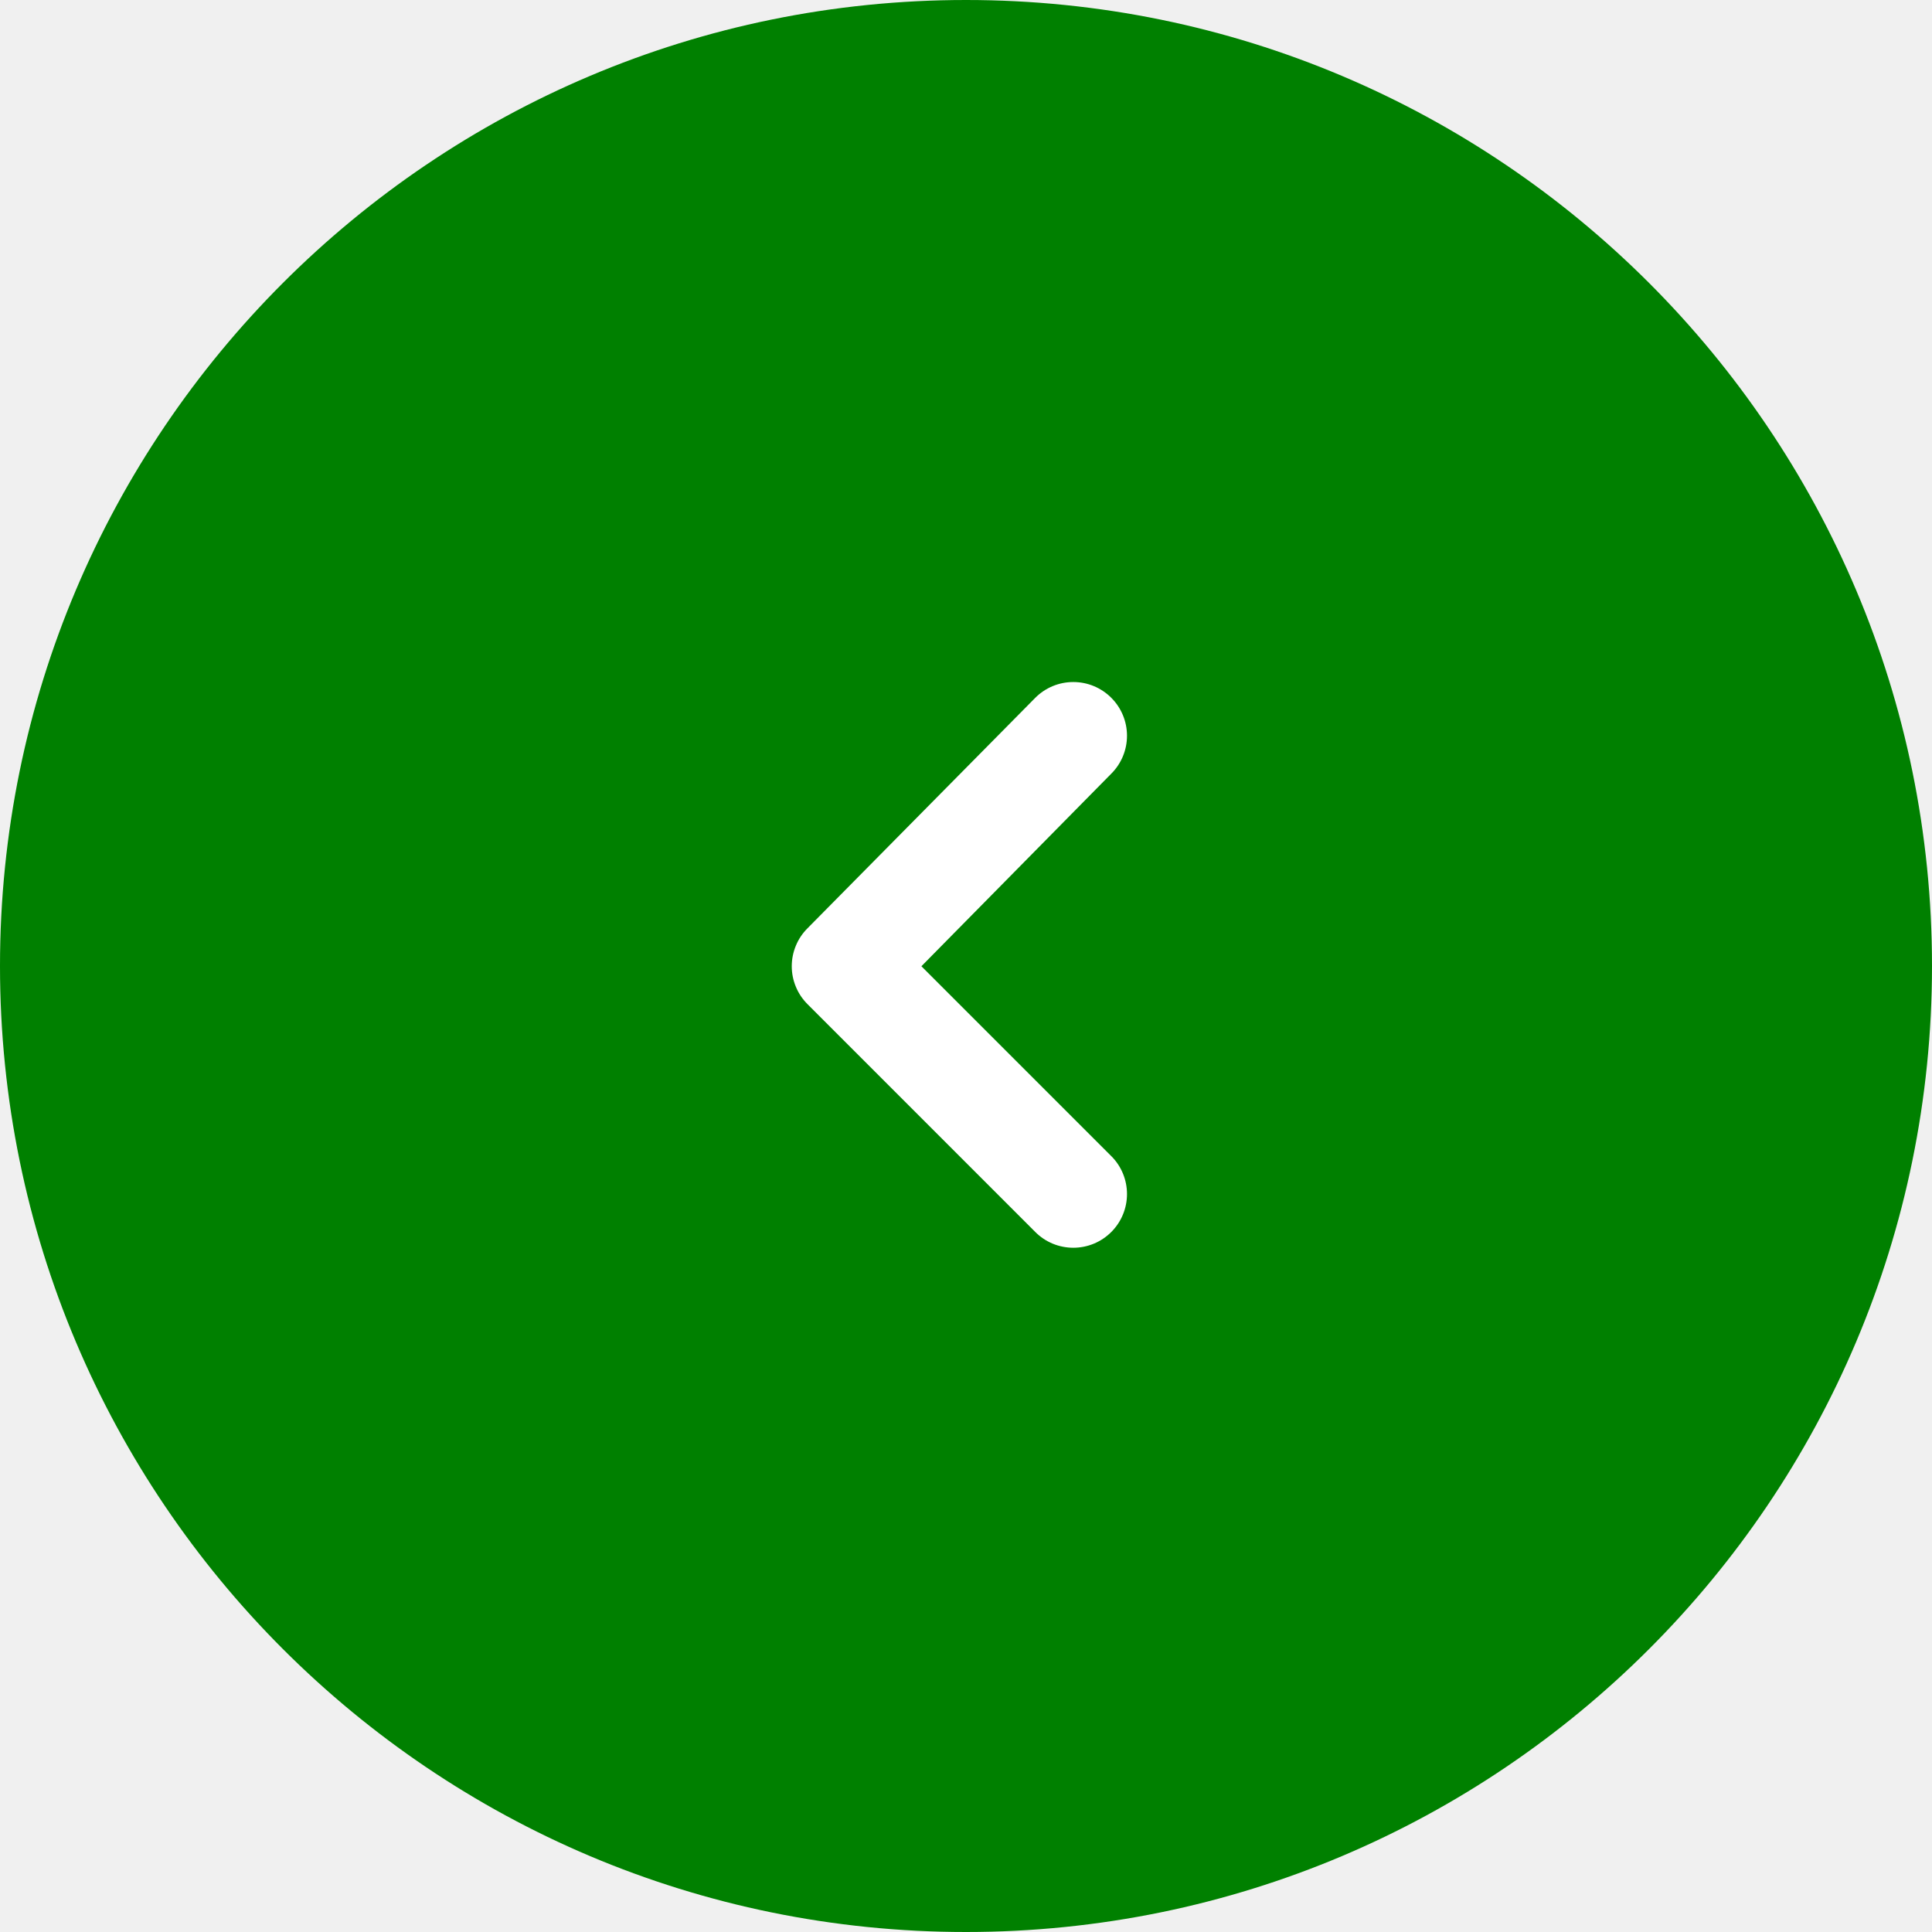
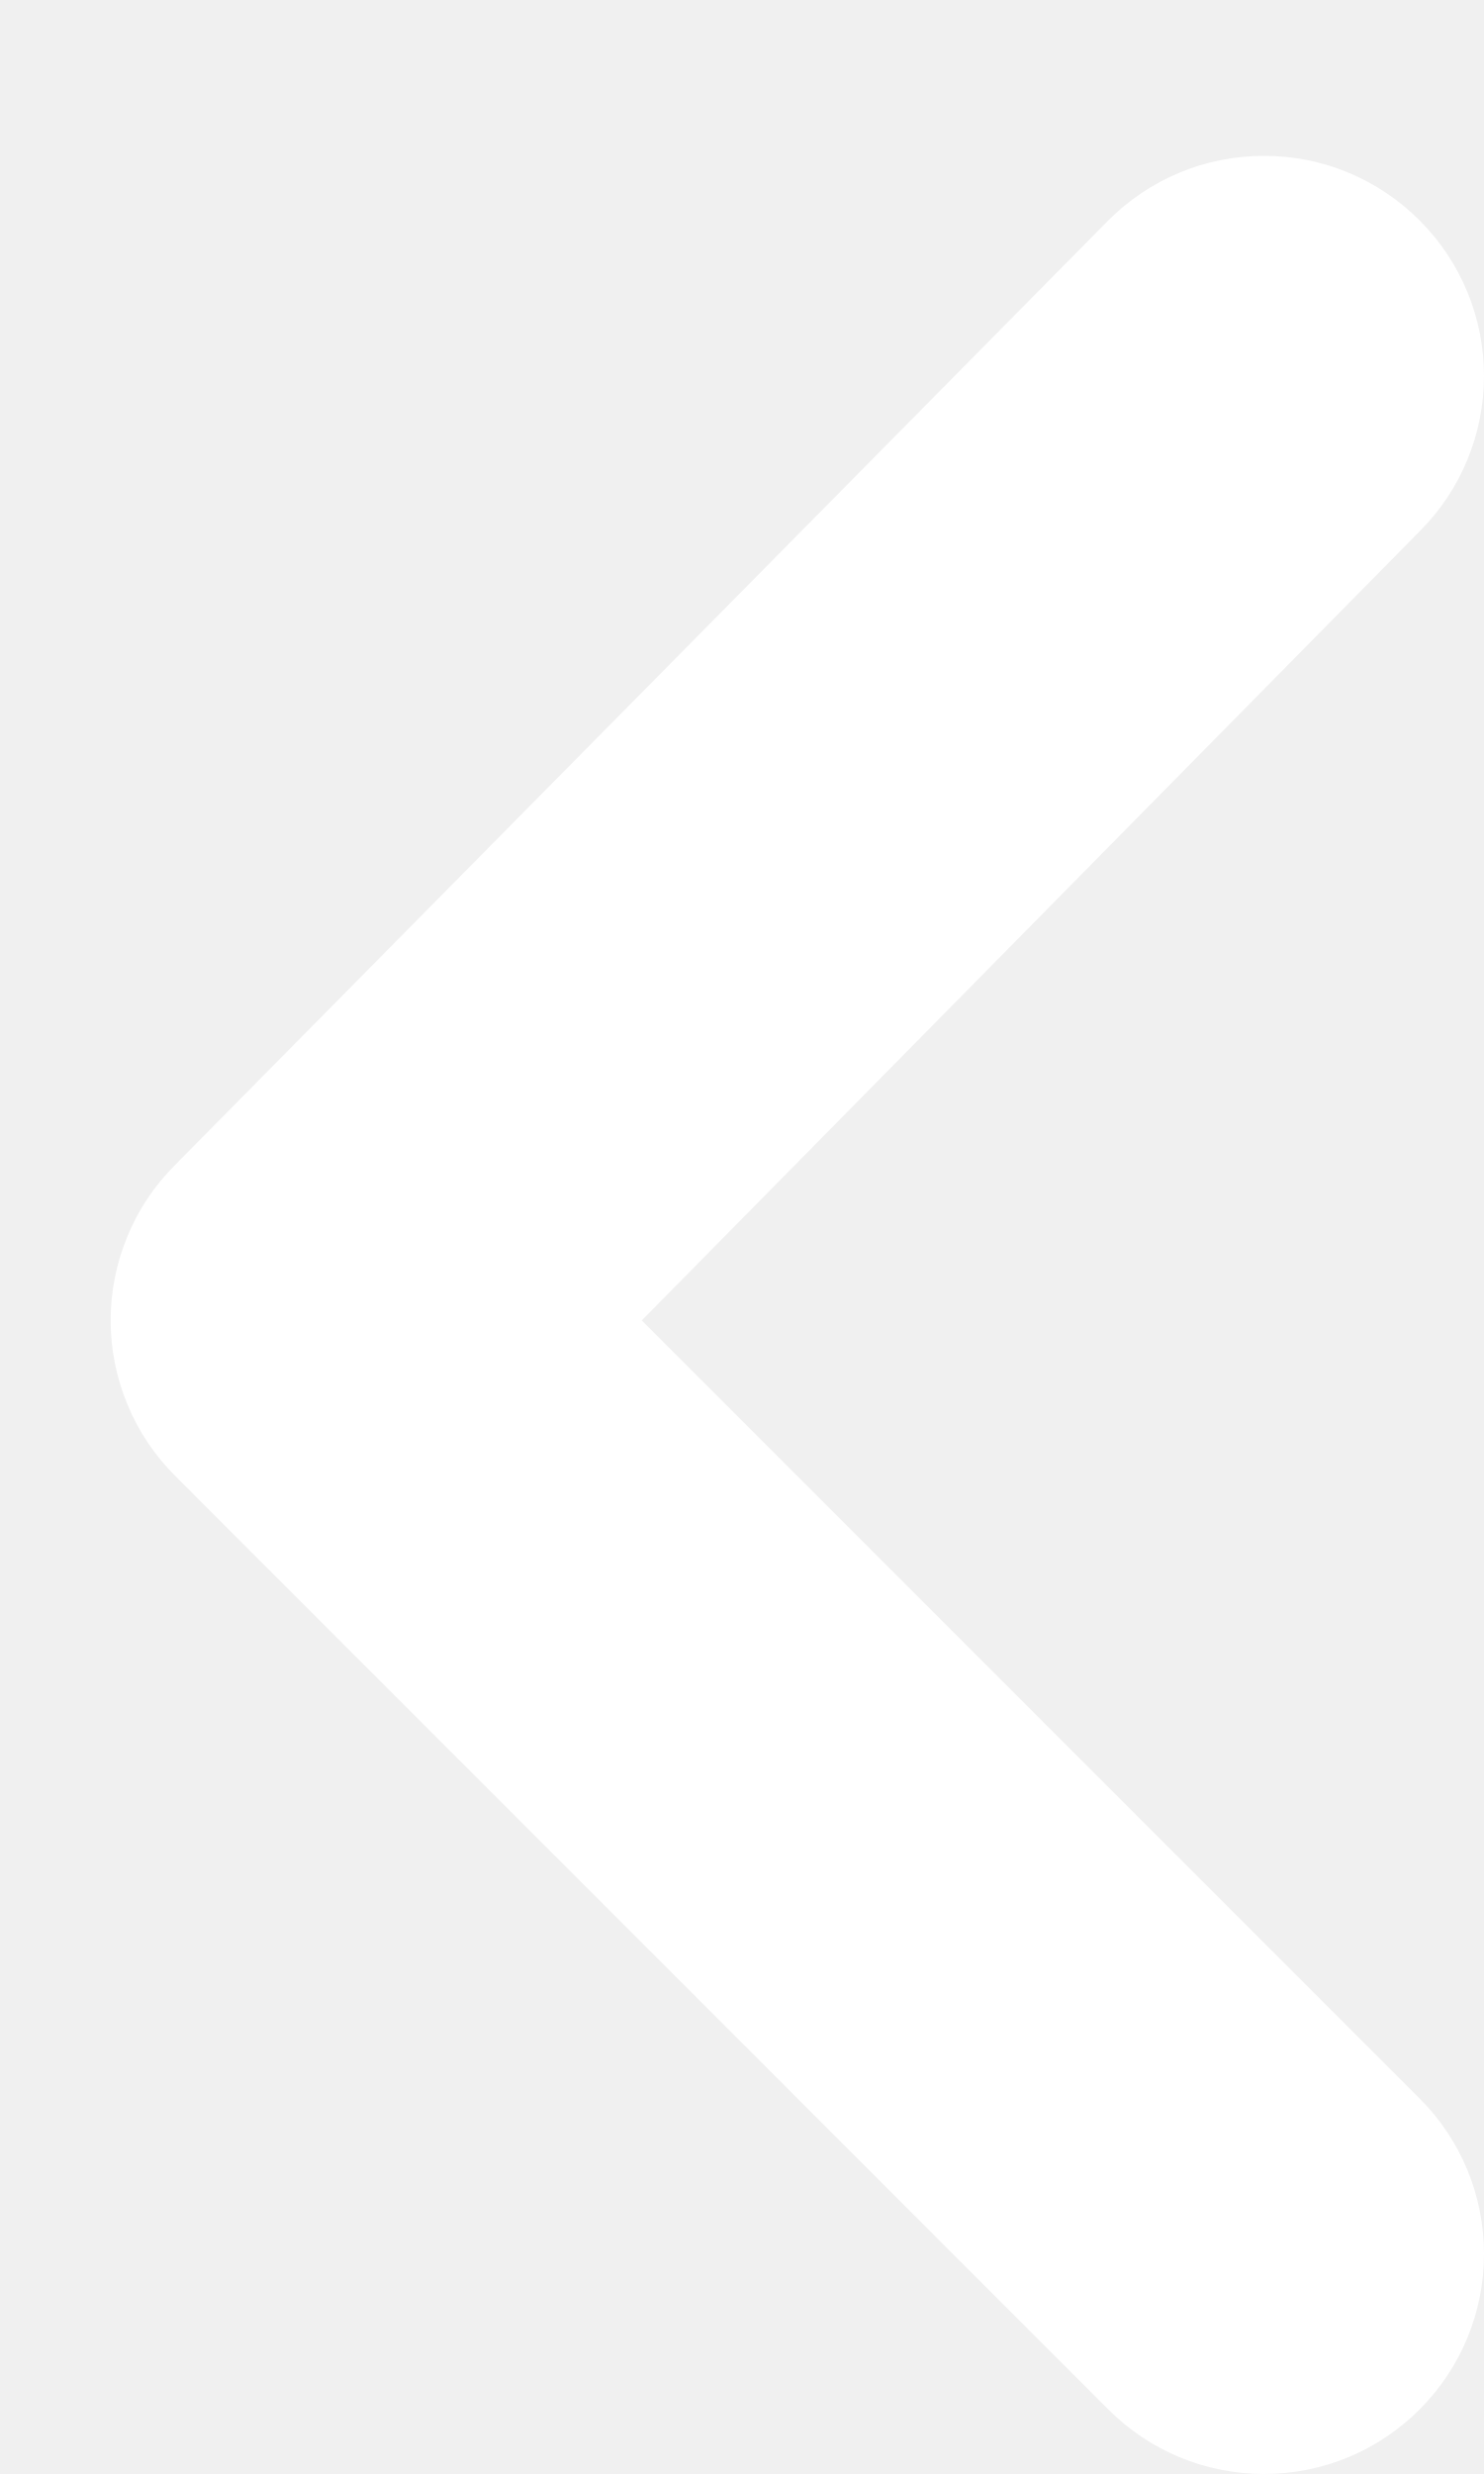
- <svg xmlns="http://www.w3.org/2000/svg" width="48" height="48" viewBox="0 0 48 48" fill="none">
-   <circle cx="24" cy="24" r="24" transform="matrix(-1 0 0 1 48 0)" fill="#008000" />
-   <path d="M27.612 17.339C27.861 17.589 28 17.927 28 18.279C28 18.631 27.861 18.969 27.612 19.219L22.892 24.006L27.612 28.726C27.861 28.975 28 29.313 28 29.666C28 30.018 27.861 30.356 27.612 30.606C27.488 30.731 27.341 30.83 27.178 30.898C27.016 30.965 26.842 31 26.666 31C26.49 31 26.315 30.965 26.153 30.898C25.99 30.83 25.843 30.731 25.719 30.606L20.066 24.952C19.941 24.828 19.841 24.681 19.774 24.518C19.706 24.356 19.671 24.182 19.671 24.006C19.671 23.83 19.706 23.655 19.774 23.493C19.841 23.33 19.941 23.183 20.066 23.059L25.719 17.339C25.843 17.214 25.99 17.115 26.153 17.047C26.315 16.979 26.49 16.945 26.666 16.945C26.842 16.945 27.016 16.979 27.178 17.047C27.341 17.115 27.488 17.214 27.612 17.339Z" fill="white" />
+ <svg xmlns="http://www.w3.org/2000/svg" width="9" height="15" viewBox="0 0 9 15" fill="none">
+   <path d="M8.612 1.339C8.861 1.589 9 1.927 9 2.279C9 2.631 8.861 2.969 8.612 3.219L3.892 8.006L8.612 12.726C8.861 12.975 9 13.313 9 13.666C9 14.018 8.861 14.356 8.612 14.606C8.488 14.731 8.341 14.83 8.178 14.898C8.016 14.965 7.842 15 7.666 15C7.49 15 7.315 14.965 7.153 14.898C6.99 14.83 6.843 14.731 6.719 14.606L1.066 8.952C0.941 8.828 0.841 8.681 0.774 8.518C0.706 8.356 0.671 8.182 0.671 8.006C0.671 7.83 0.706 7.655 0.774 7.493C0.841 7.33 0.941 7.183 1.066 7.059L6.719 1.339C6.843 1.214 6.99 1.115 7.153 1.047C7.315 0.979 7.49 0.945 7.666 0.945C7.842 0.945 8.016 0.979 8.178 1.047C8.341 1.115 8.488 1.214 8.612 1.339Z" fill="white" />
</svg>
